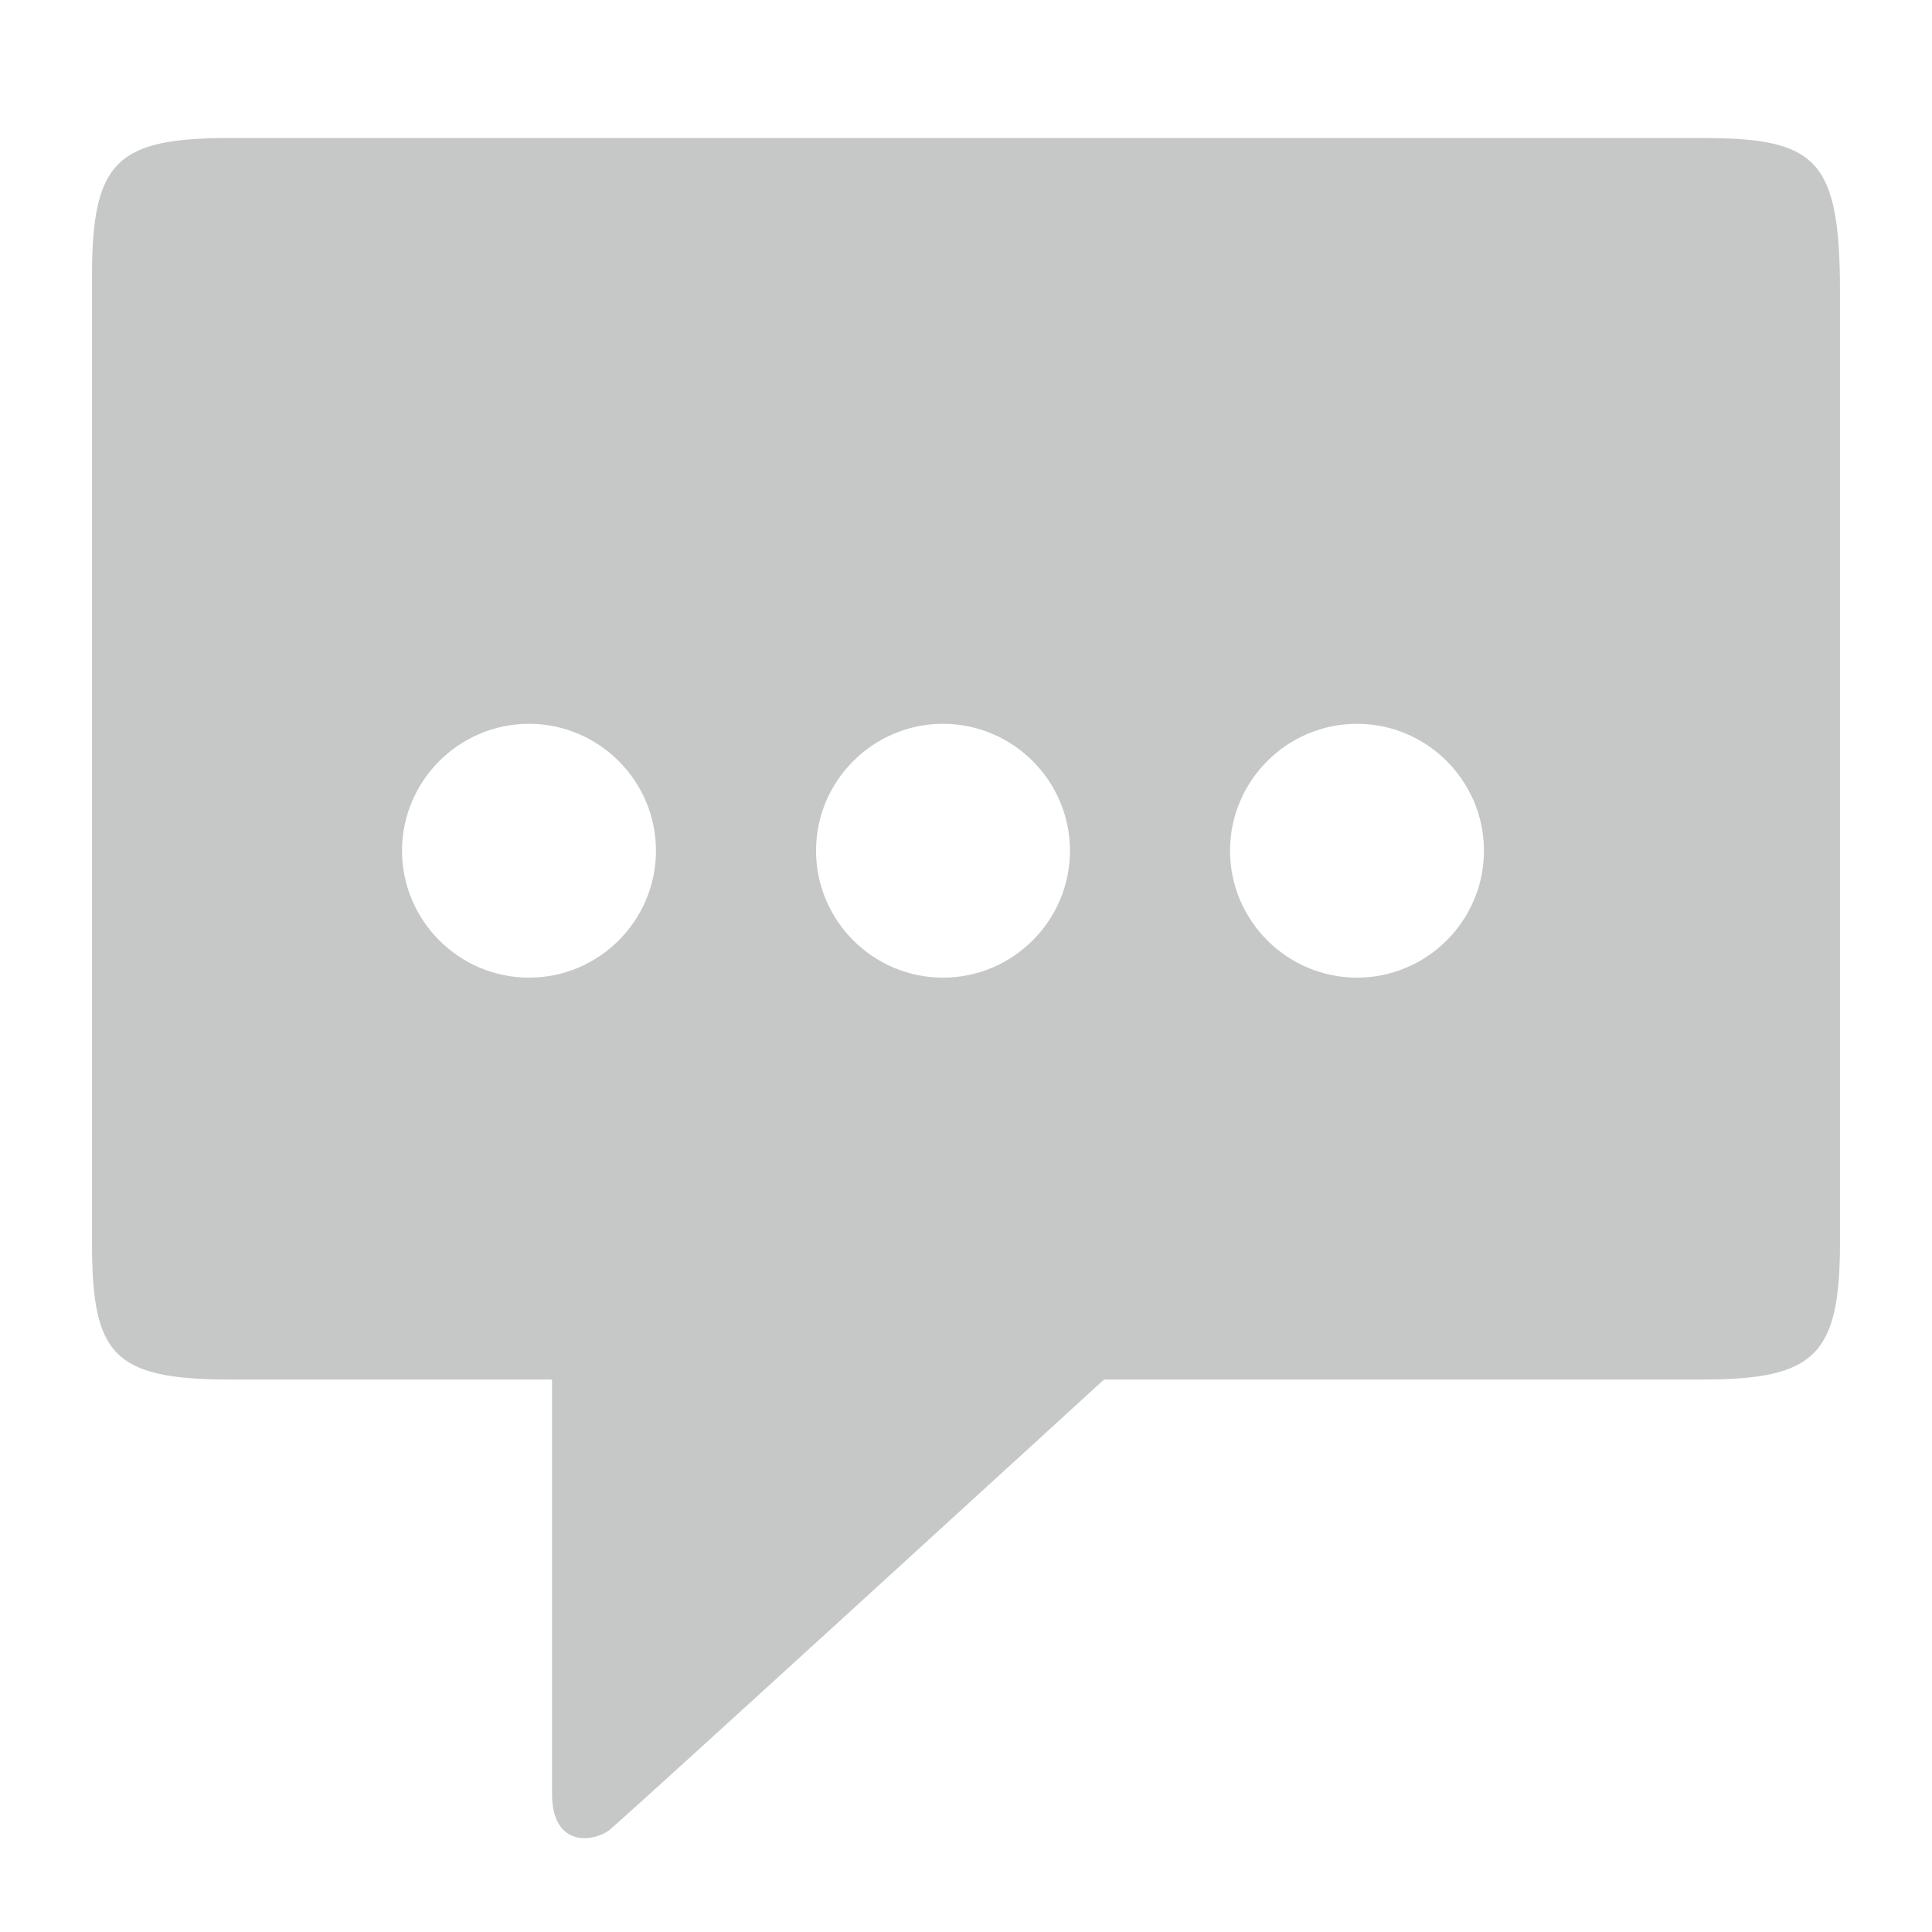
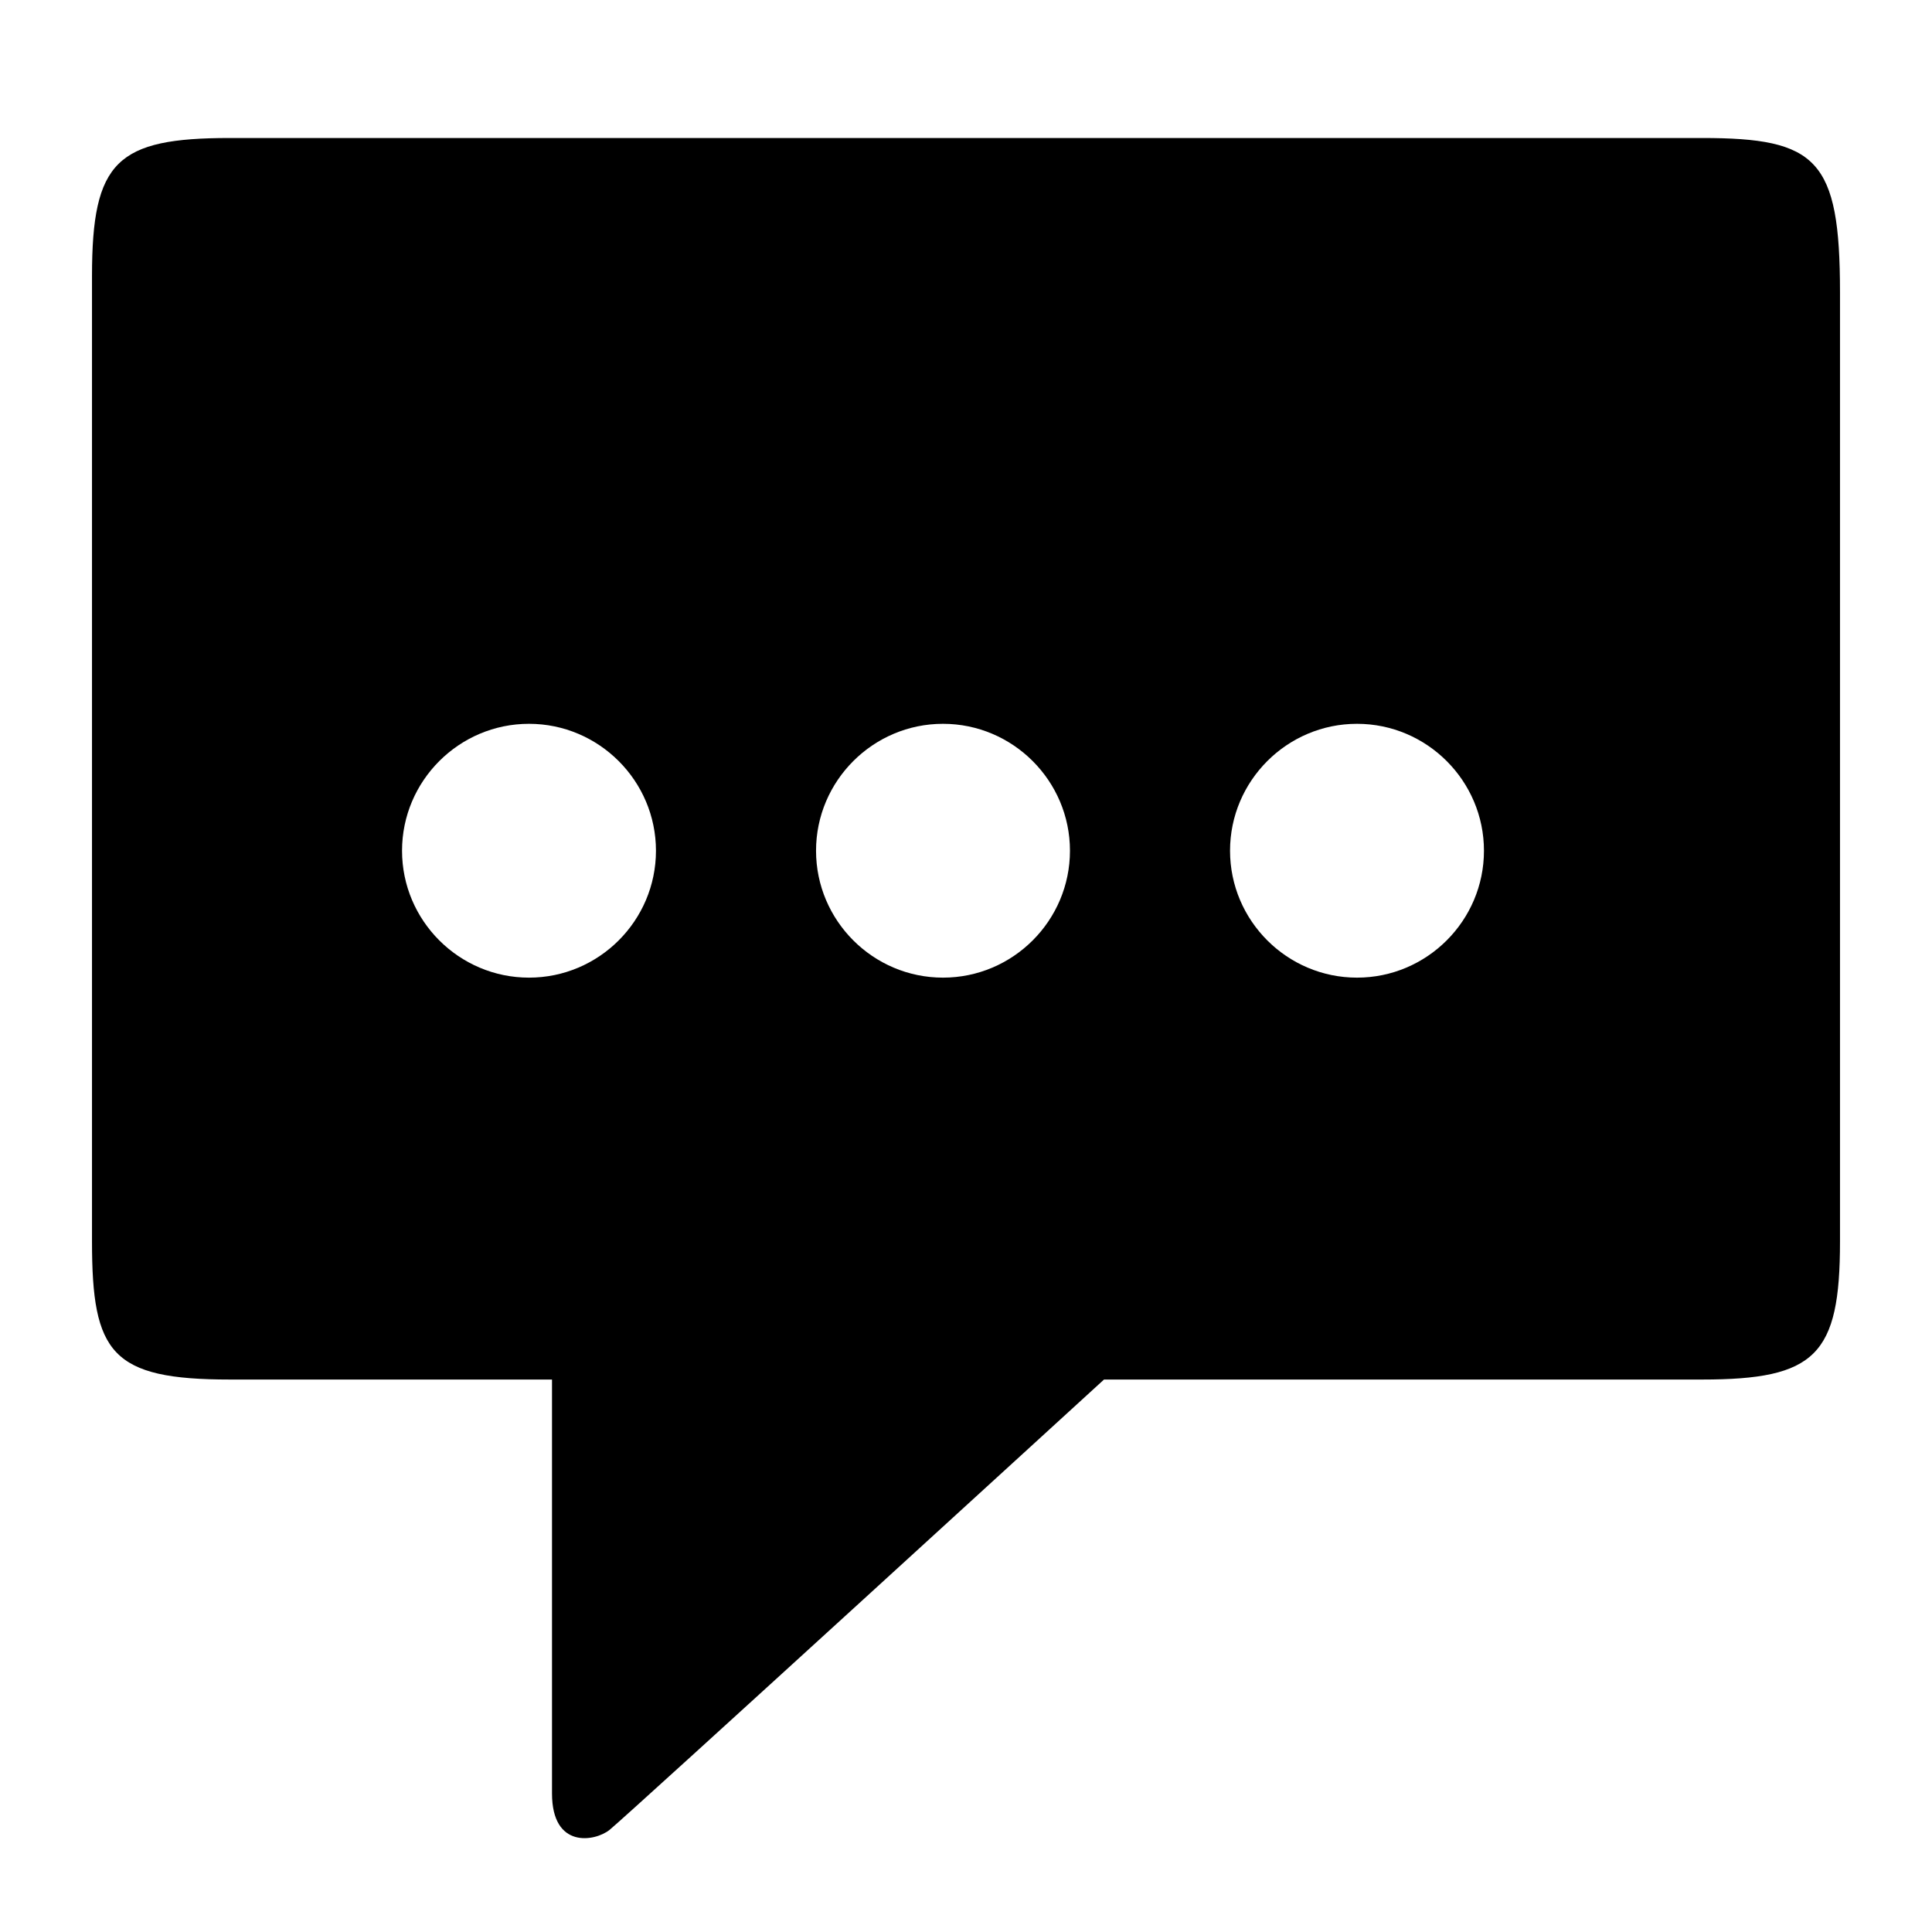
<svg xmlns="http://www.w3.org/2000/svg" version="1.1" baseProfile="tiny" id="Layer_1" x="0px" y="0px" width="42px" height="42px" viewBox="-0.5 0.5 42 42" xml:space="preserve">
-   <path d="M11.5,30.49v8.996c0,1.217,0.938,1.045,1.25,0.795c0.384-0.308,10.75-9.791,10.75-9.791h13c2.471,0,3-0.529,3-2.999V6.859  c0-2.899-0.5-3.359-3-3.359h-32c-2.46,0-3,0.5-3,2.999v20.992c0,2.429,0.42,2.999,3,2.999H11.5z M13.76,18.994  c0,1.52-1.24,2.759-2.76,2.759s-2.76-1.239-2.76-2.759c0-1.519,1.24-2.759,2.76-2.759S13.76,17.476,13.76,18.994z M22.76,18.994  c0,1.52-1.24,2.759-2.76,2.759c-1.52,0-2.76-1.239-2.76-2.759c0-1.519,1.24-2.759,2.76-2.759  C21.52,16.235,22.76,17.476,22.76,18.994z M31.76,18.994c0,1.52-1.24,2.759-2.76,2.759s-2.76-1.239-2.76-2.759  c0-1.519,1.24-2.759,2.76-2.759S31.76,17.476,31.76,18.994z" fill="#C6C8C8" />
+   <path d="M11.5,30.49v8.996c0,1.217,0.938,1.045,1.25,0.795c0.384-0.308,10.75-9.791,10.75-9.791h13c2.471,0,3-0.529,3-2.999V6.859  c0-2.899-0.5-3.359-3-3.359h-32c-2.46,0-3,0.5-3,2.999v20.992c0,2.429,0.42,2.999,3,2.999H11.5z M13.76,18.994  c0,1.52-1.24,2.759-2.76,2.759s-2.76-1.239-2.76-2.759c0-1.519,1.24-2.759,2.76-2.759S13.76,17.476,13.76,18.994z M22.76,18.994  c0,1.52-1.24,2.759-2.76,2.759c-1.52,0-2.76-1.239-2.76-2.759c0-1.519,1.24-2.759,2.76-2.759  C21.52,16.235,22.76,17.476,22.76,18.994z M31.76,18.994c0,1.52-1.24,2.759-2.76,2.759s-2.76-1.239-2.76-2.759  c0-1.519,1.24-2.759,2.76-2.759S31.76,17.476,31.76,18.994z" />
</svg>
